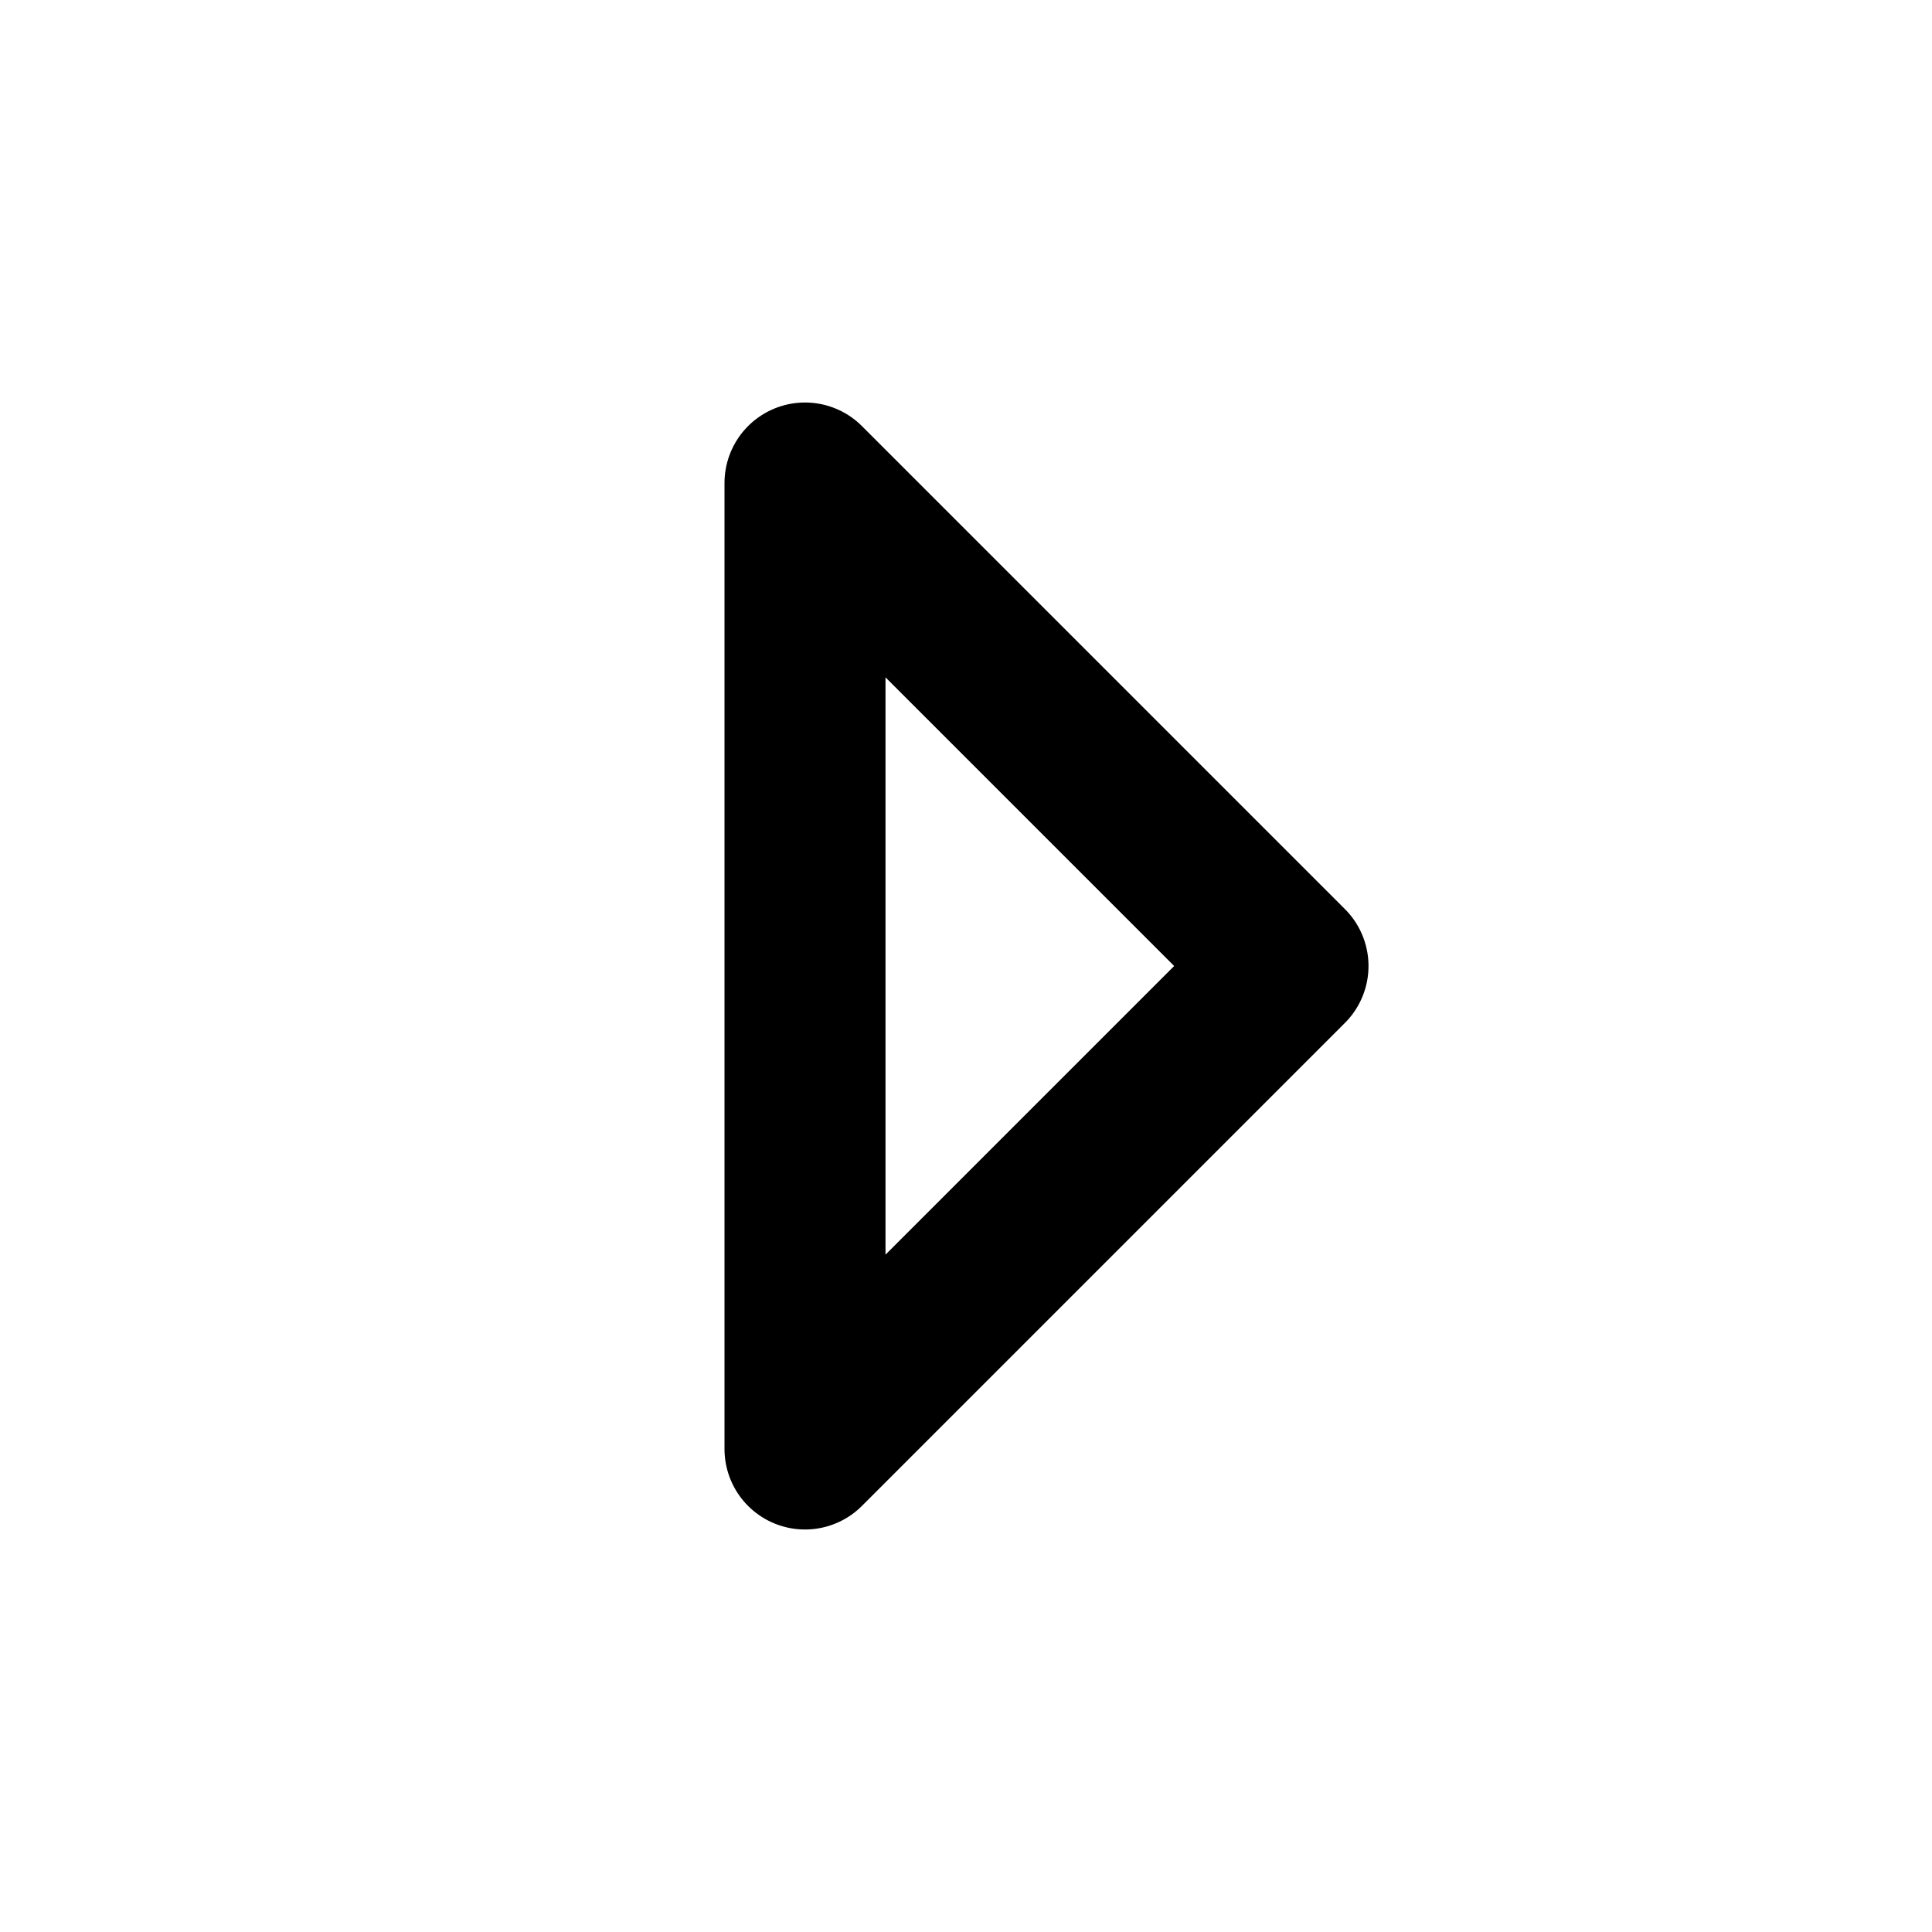
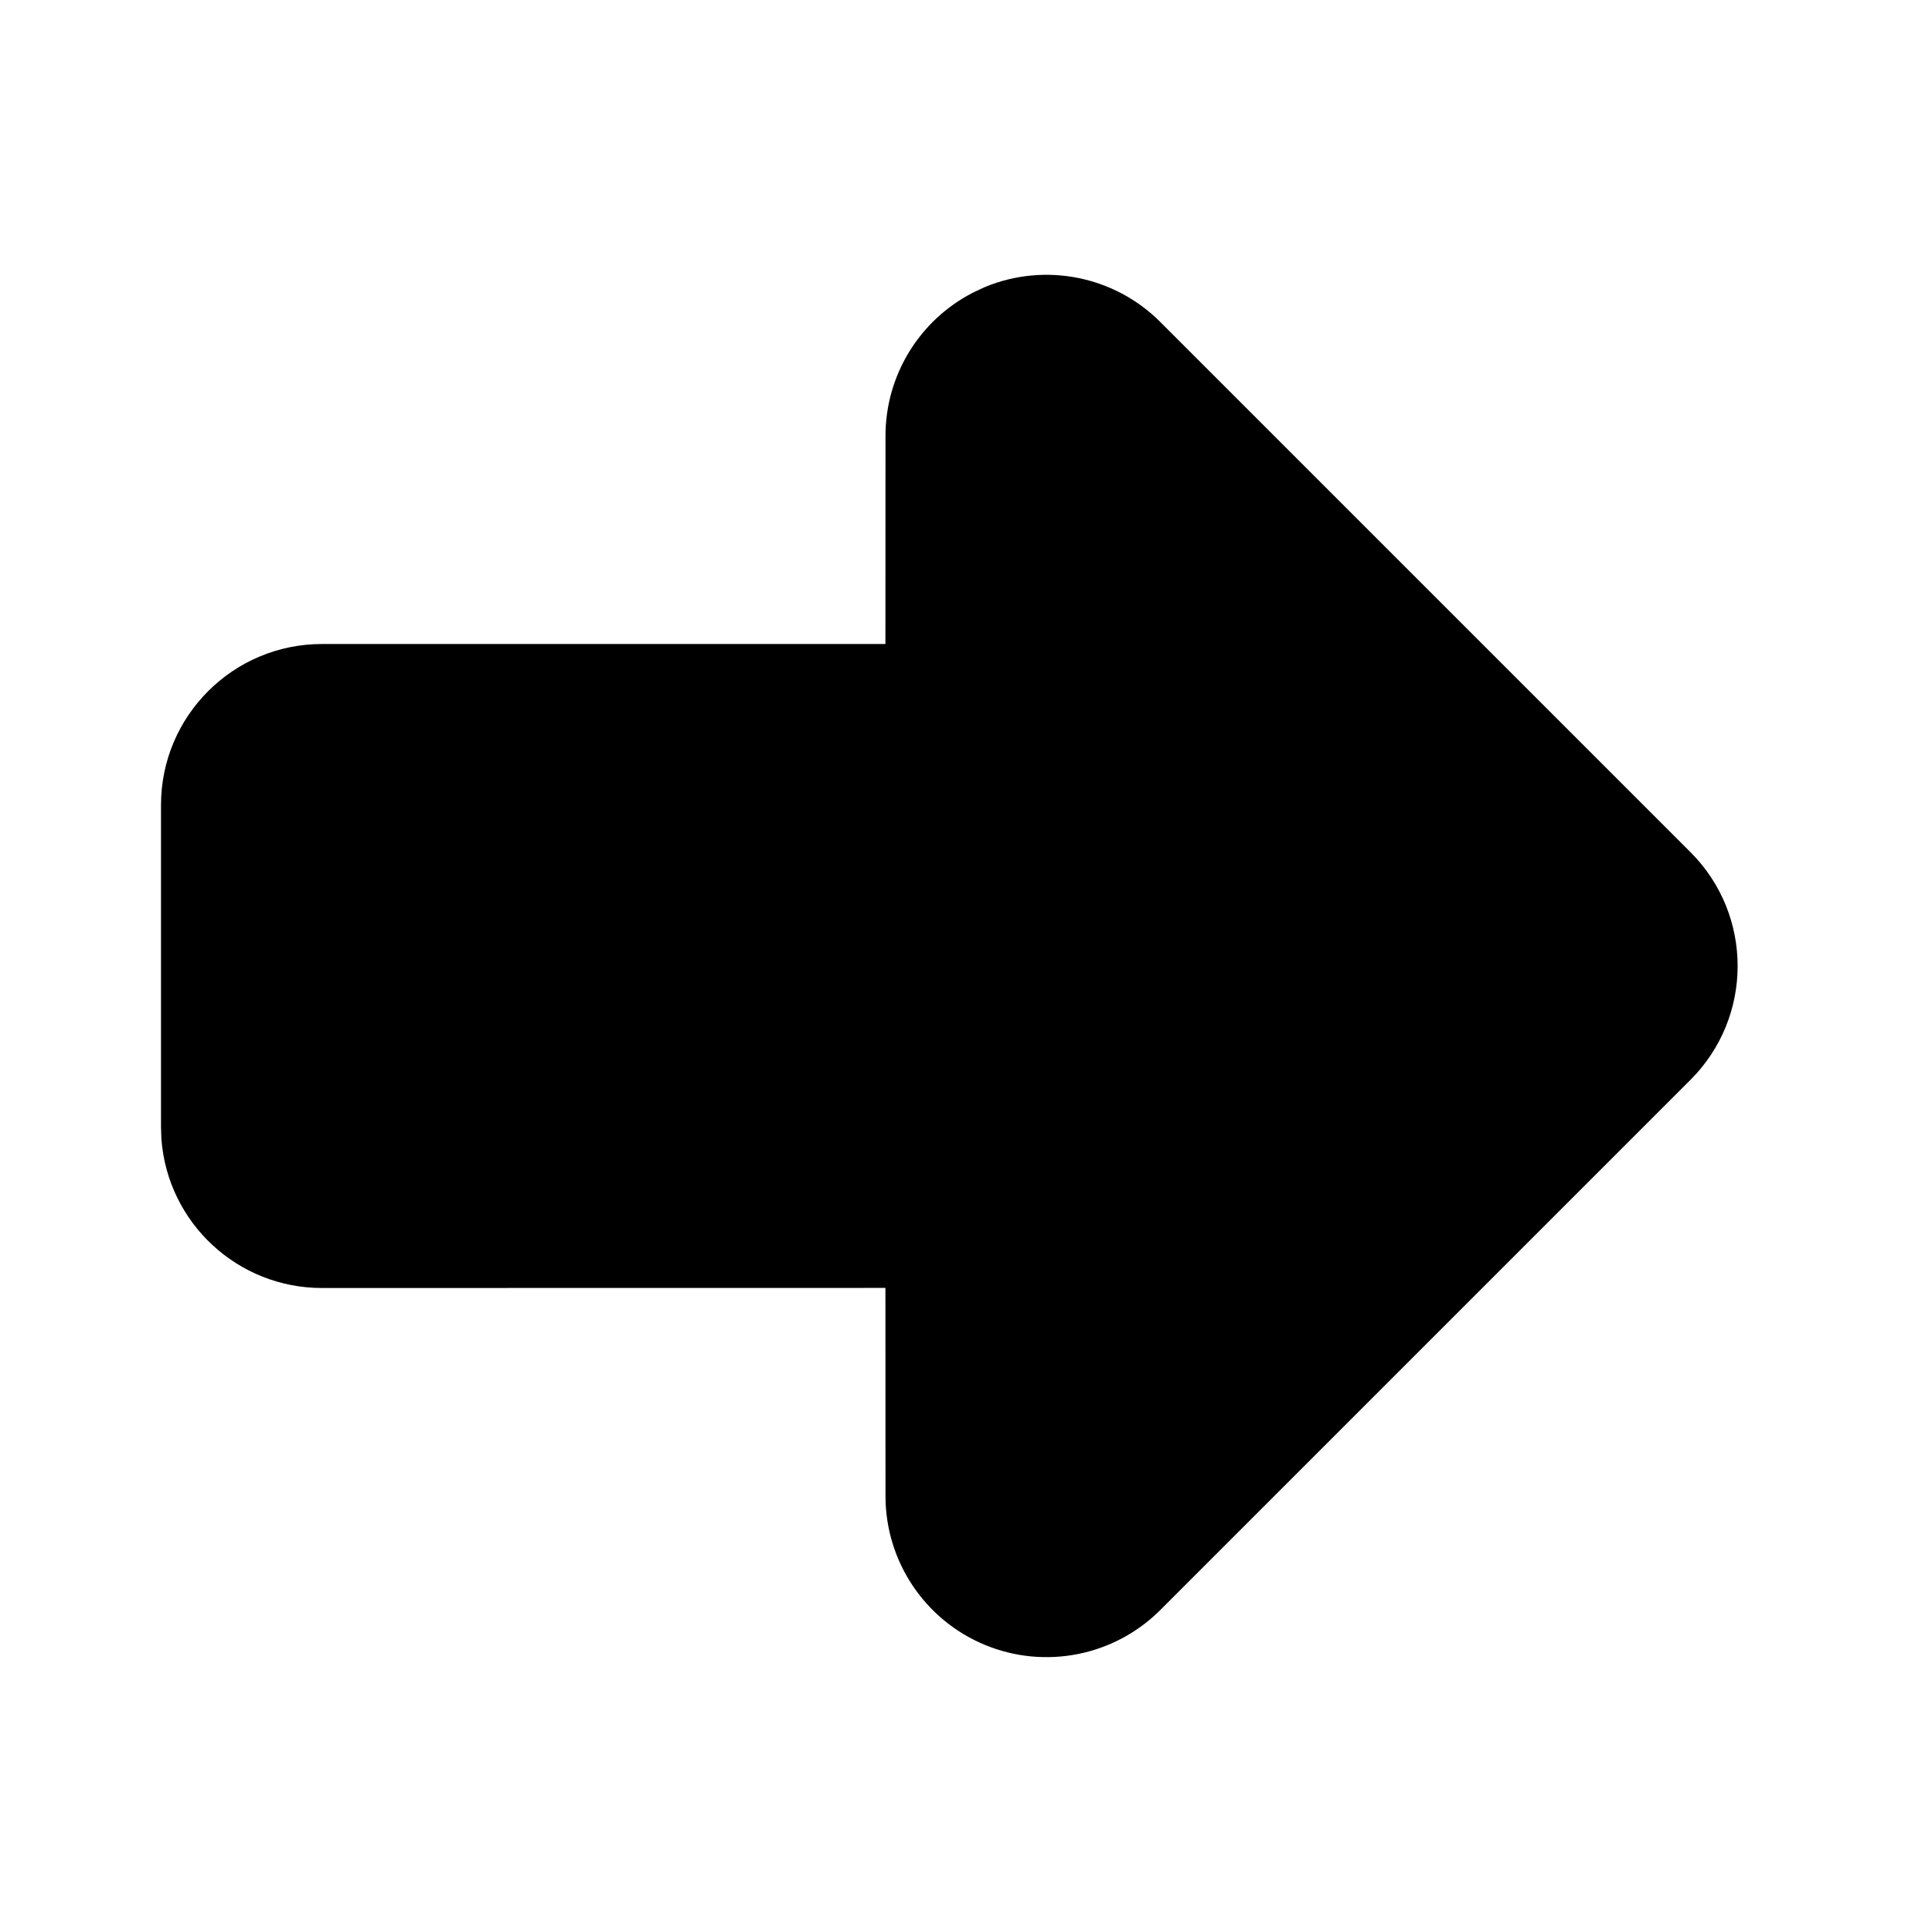
- <svg xmlns="http://www.w3.org/2000/svg" class="icon icon-tabler icon-tabler-caret-right" width="24" height="24" viewBox="0 0 24 24" stroke-width="2" stroke="currentColor" fill="none" stroke-linecap="round" stroke-linejoin="round">
+ <svg xmlns="http://www.w3.org/2000/svg" class="icon icon-tabler icon-tabler-arrow-big-right-filled" width="24" height="24" viewBox="0 0 24 24" stroke-width="2" stroke="currentColor" fill="none" stroke-linecap="round" stroke-linejoin="round">
  <path stroke="none" d="M0 0h24v24H0z" fill="none" />
-   <path d="M10 18l6 -6l-6 -6v12" />
+   <path d="M12.089 3.634a2 2 0 0 0 -1.089 1.78l-.001 2.586h-6.999a2 2 0 0 0 -2 2v4l.005 .15a2 2 0 0 0 1.995 1.85l6.999 -.001l.001 2.587a2 2 0 0 0 3.414 1.414l6.586 -6.586a2 2 0 0 0 0 -2.828l-6.586 -6.586a2 2 0 0 0 -2.18 -.434l-.145 .068z" stroke-width="0" fill="currentColor" />
</svg>
